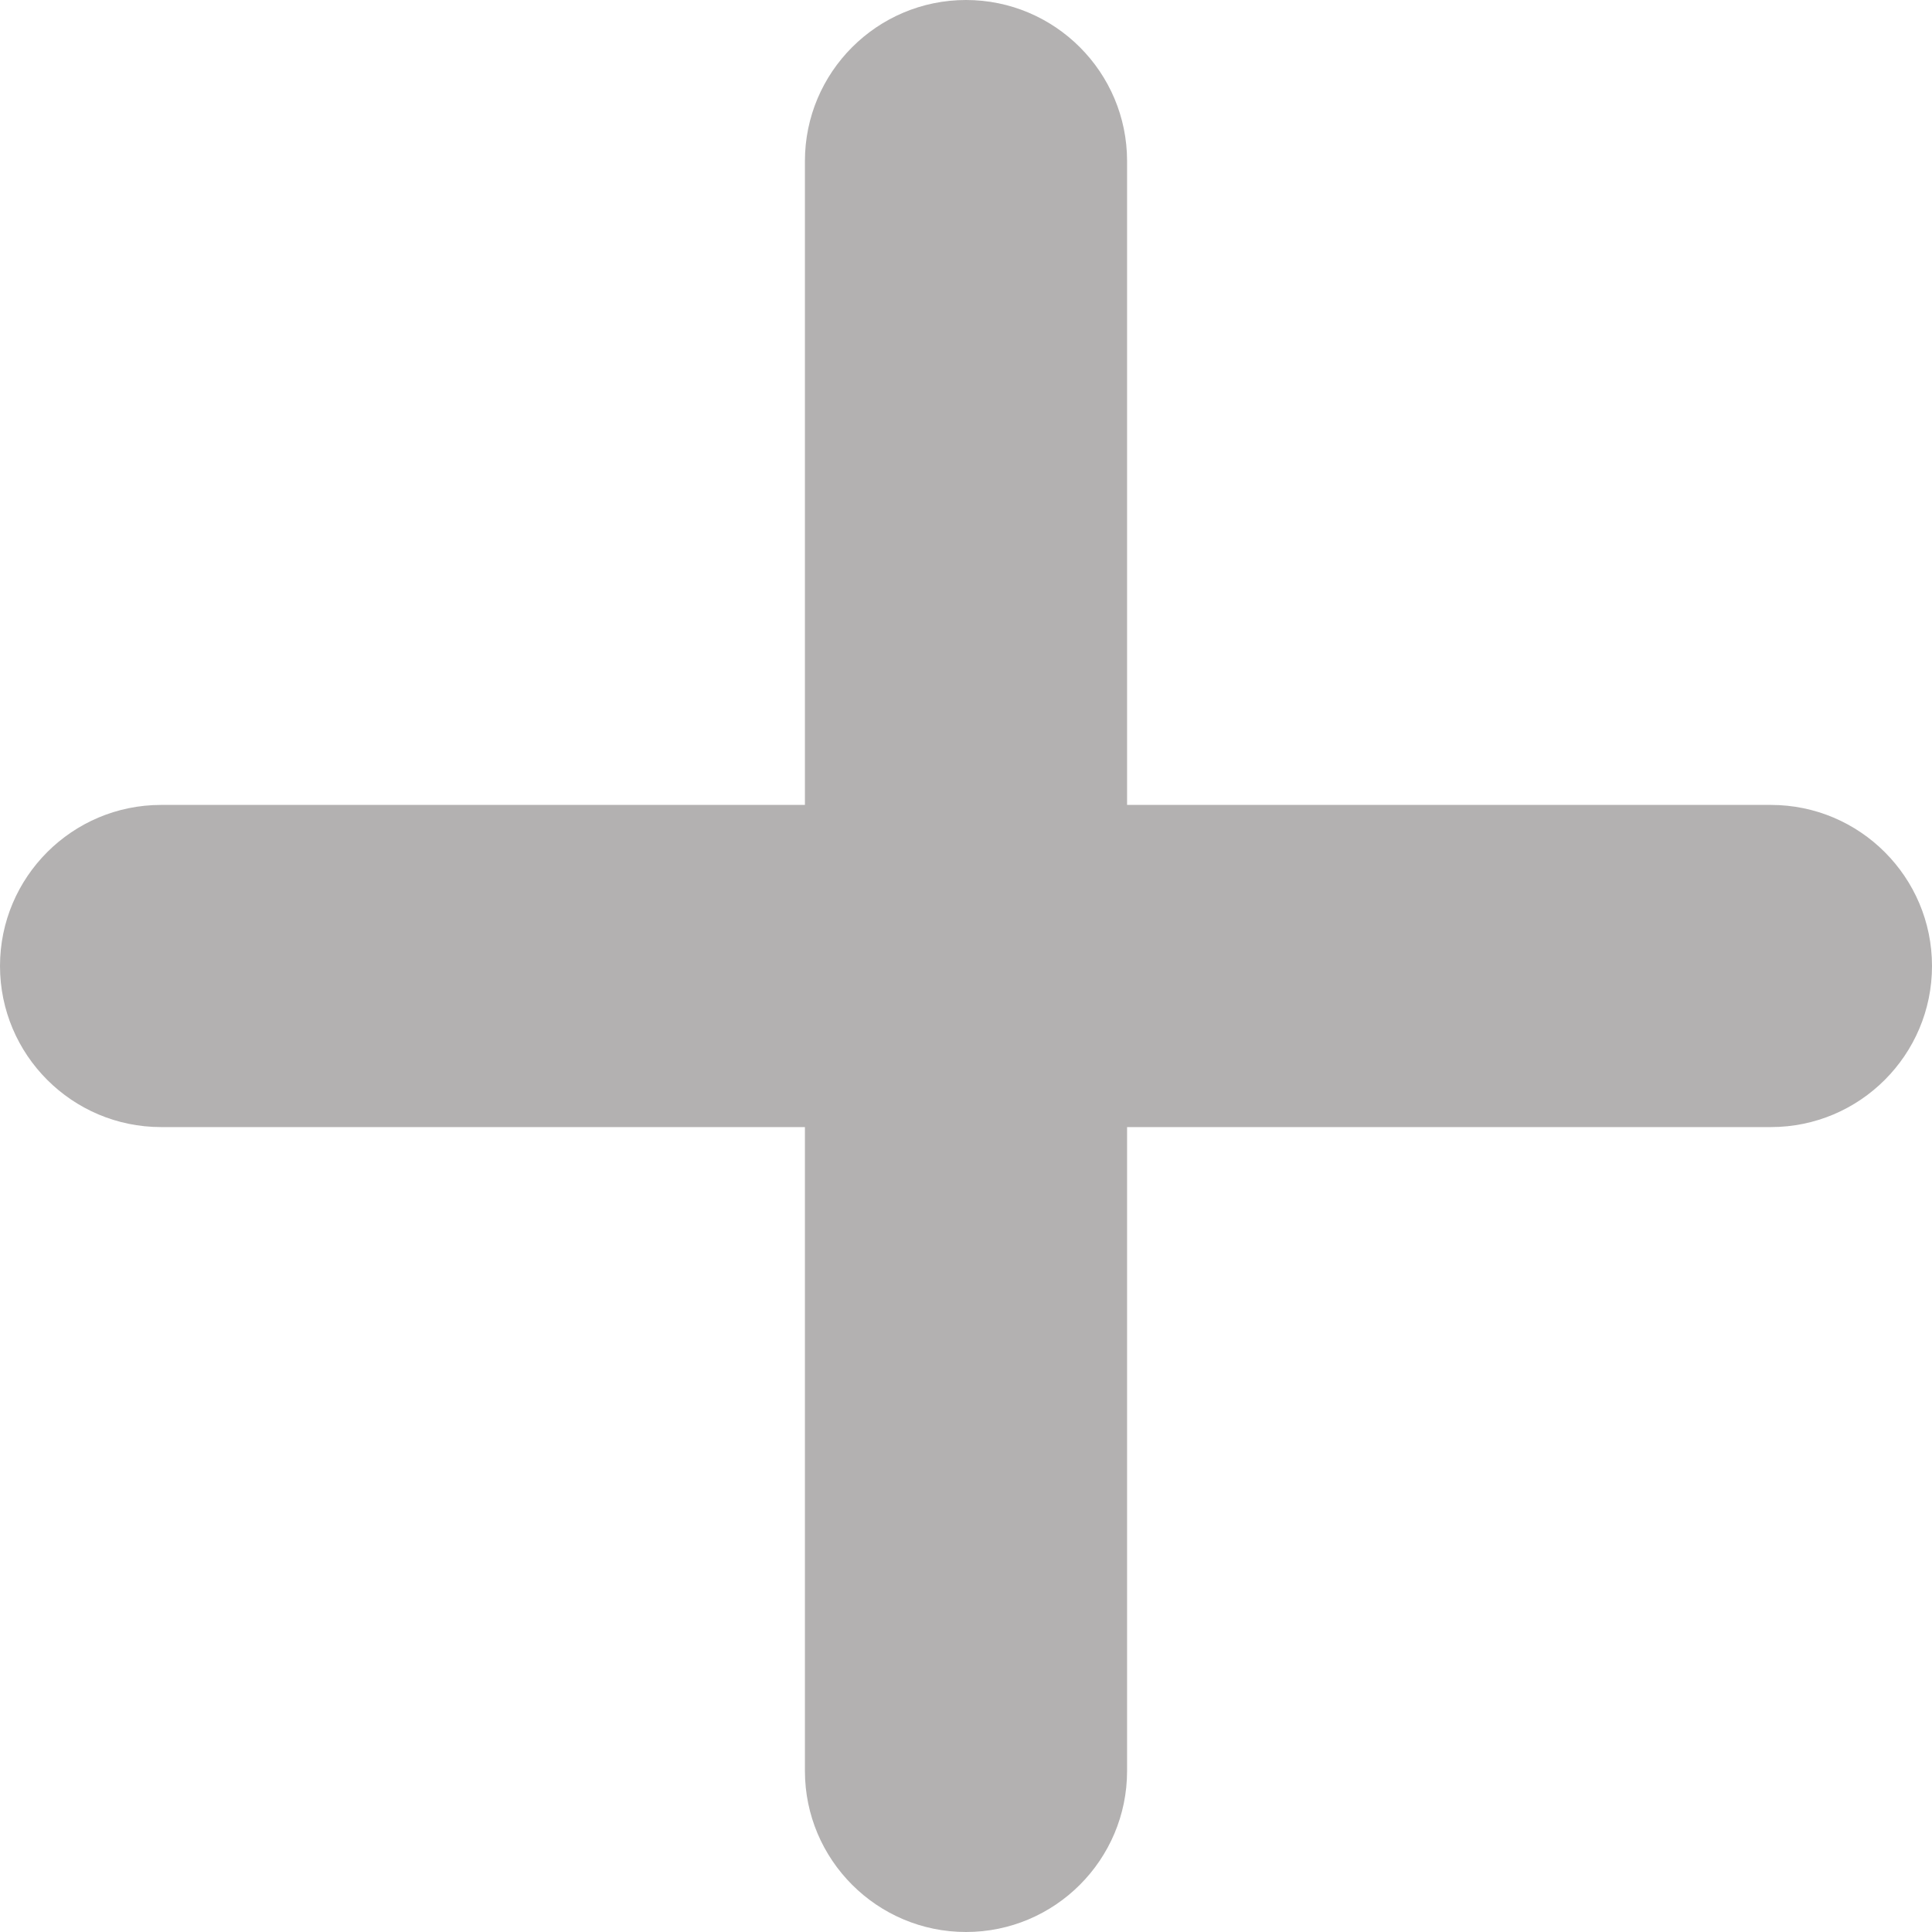
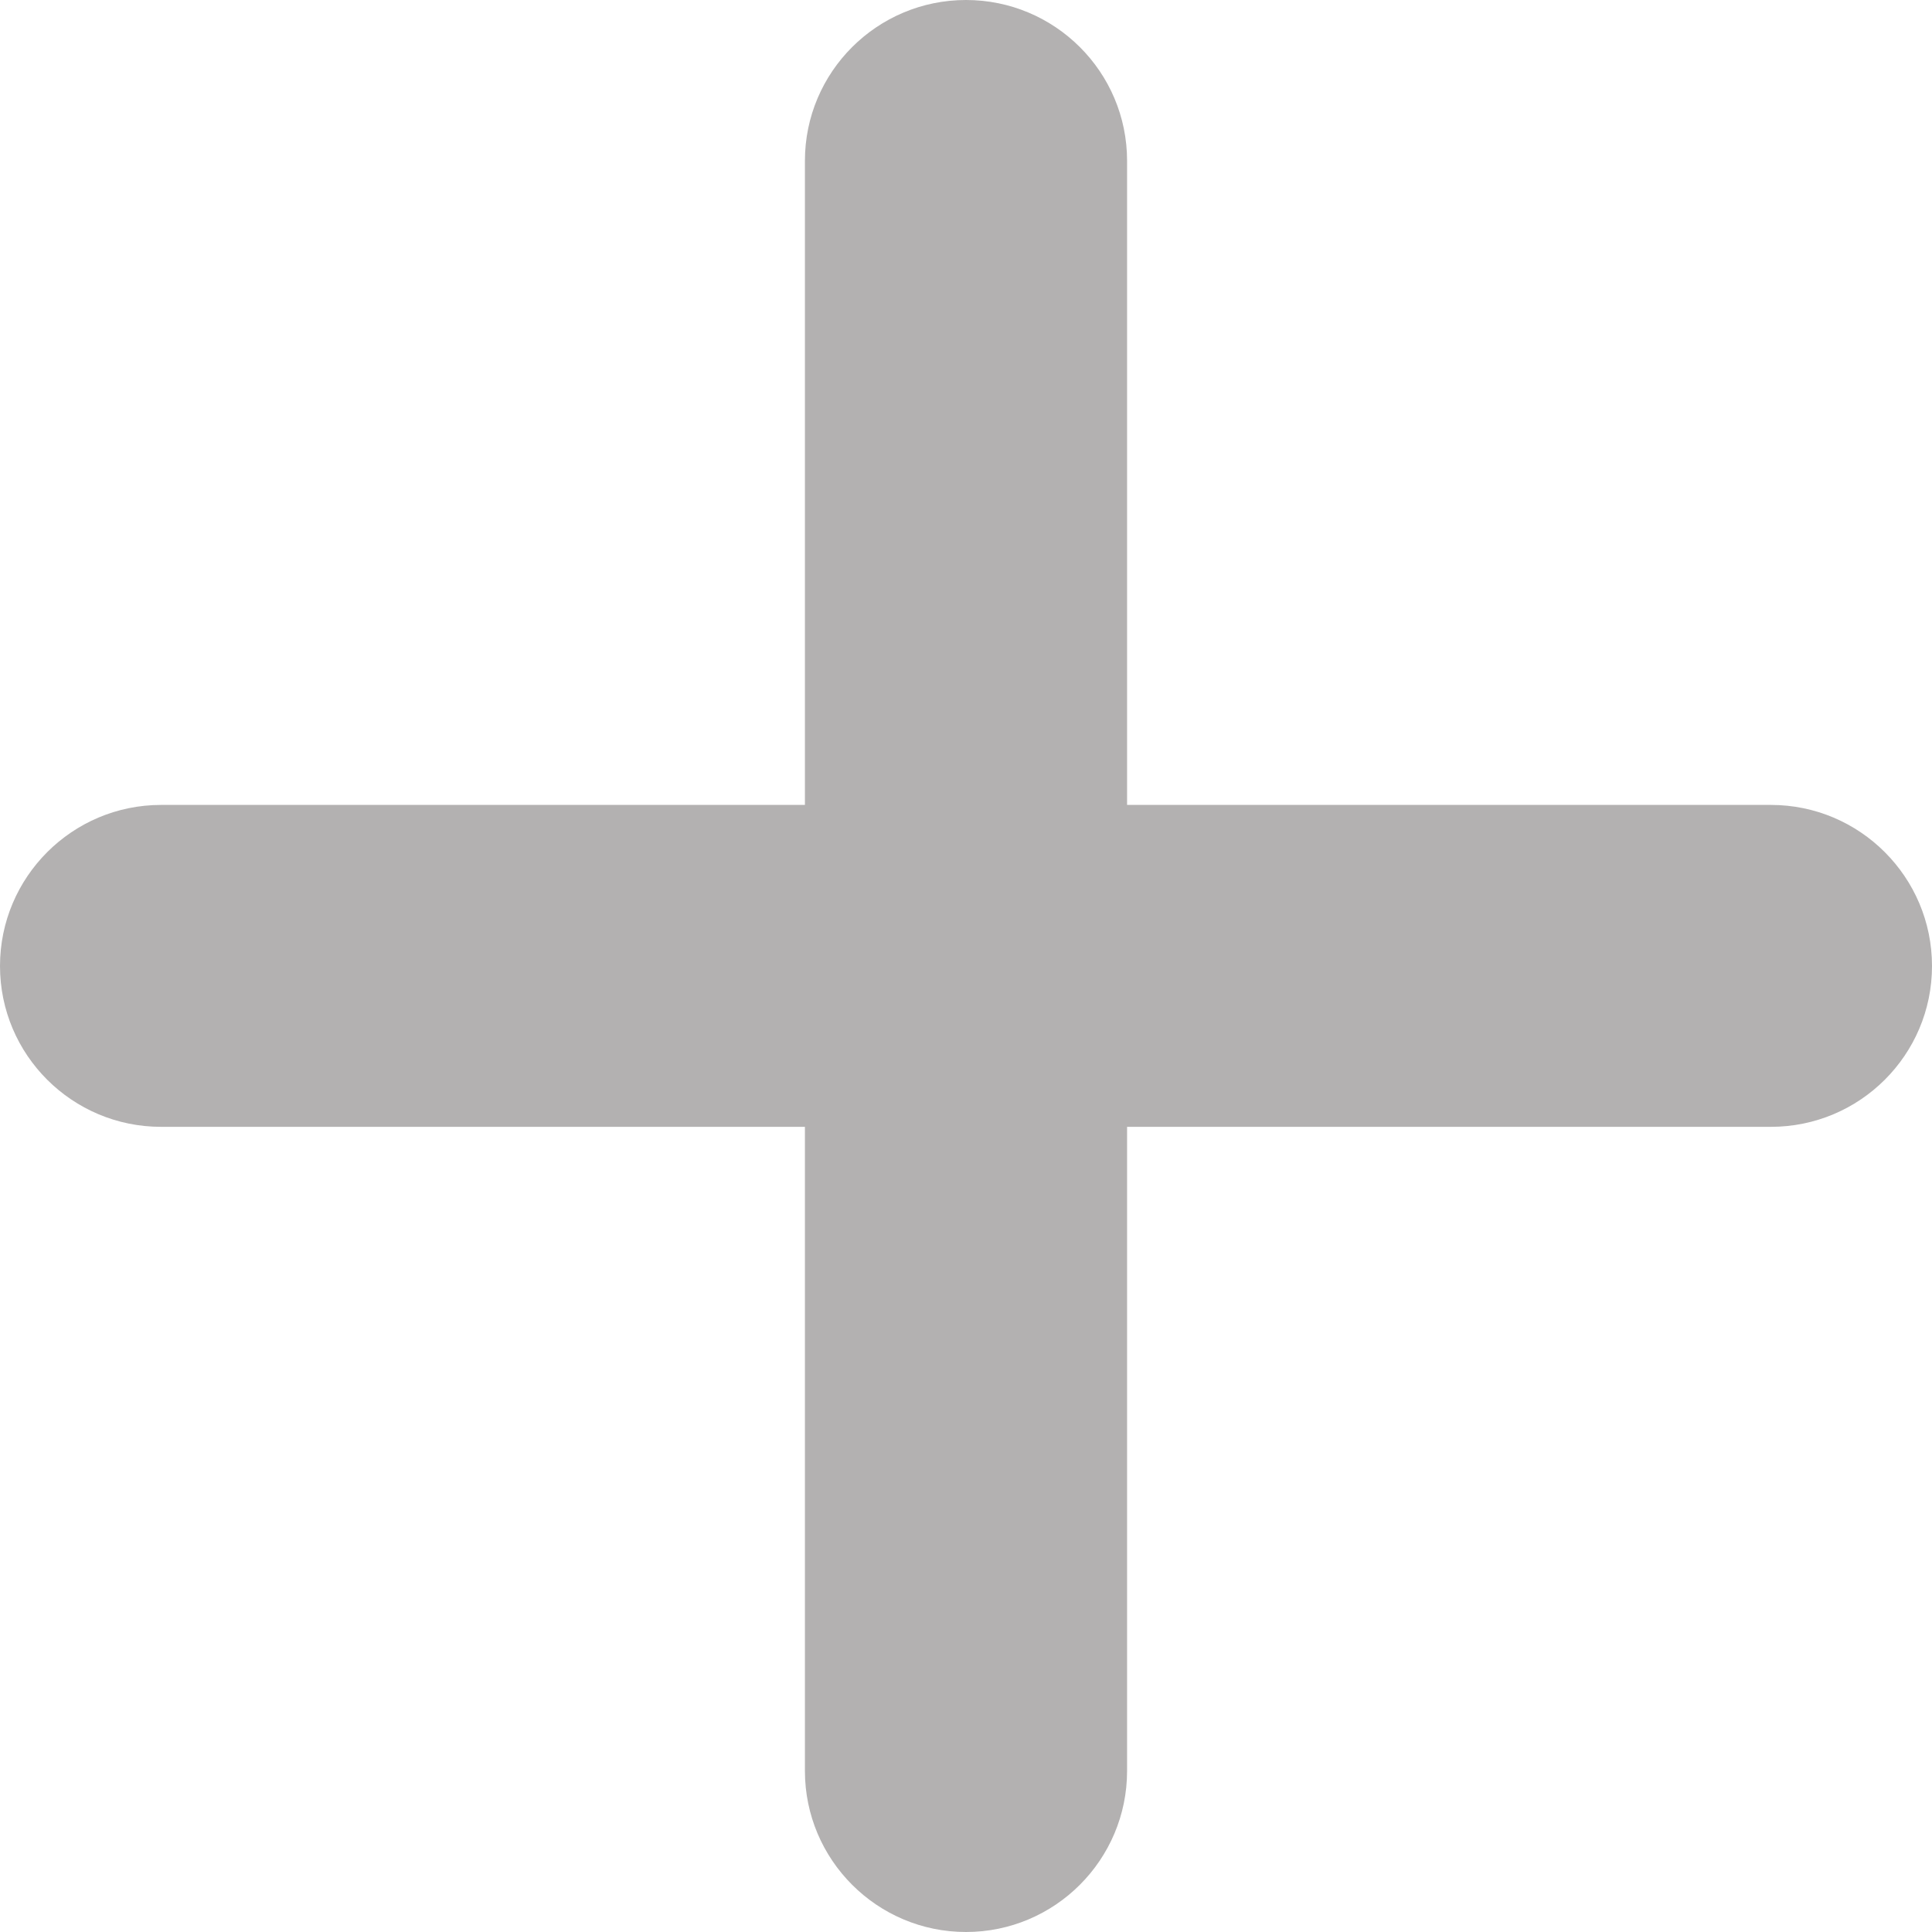
<svg xmlns="http://www.w3.org/2000/svg" width="8" height="8" viewBox="0 0 8 8" fill="none">
-   <path d="M4 0C4.368 8.84223e-06 4.667 0.299 4.667 0.667V3.333H7.333C7.701 3.333 8 3.632 8 4C8 4.368 7.701 4.667 7.333 4.667H4.667V7.333C4.667 7.701 4.368 8 4 8C3.632 8 3.333 7.701 3.333 7.333V4.667H0.667C0.299 4.667 7.04071e-05 4.368 0 4C0 3.632 0.299 3.333 0.667 3.333H3.333V0.667C3.333 0.299 3.632 -1.60941e-08 4 0Z" fill="#B3B1B1" />
+   <path d="M4 0C4.368 6.55429e-06 4.667 0.298 4.667 0.666V3.333H7.333C7.701 3.333 8 3.632 8 4C8 4.368 7.701 4.666 7.333 4.666H4.667V7.333C4.667 7.701 4.368 8 4 8C3.632 8 3.333 7.701 3.333 7.333V4.666H0.667C0.299 4.666 0 4.368 0 4C0 3.632 0.299 3.333 0.667 3.333H3.333V0.666C3.333 0.298 3.632 -1.60876e-08 4 0Z" fill="#B3B1B1" />
</svg>
